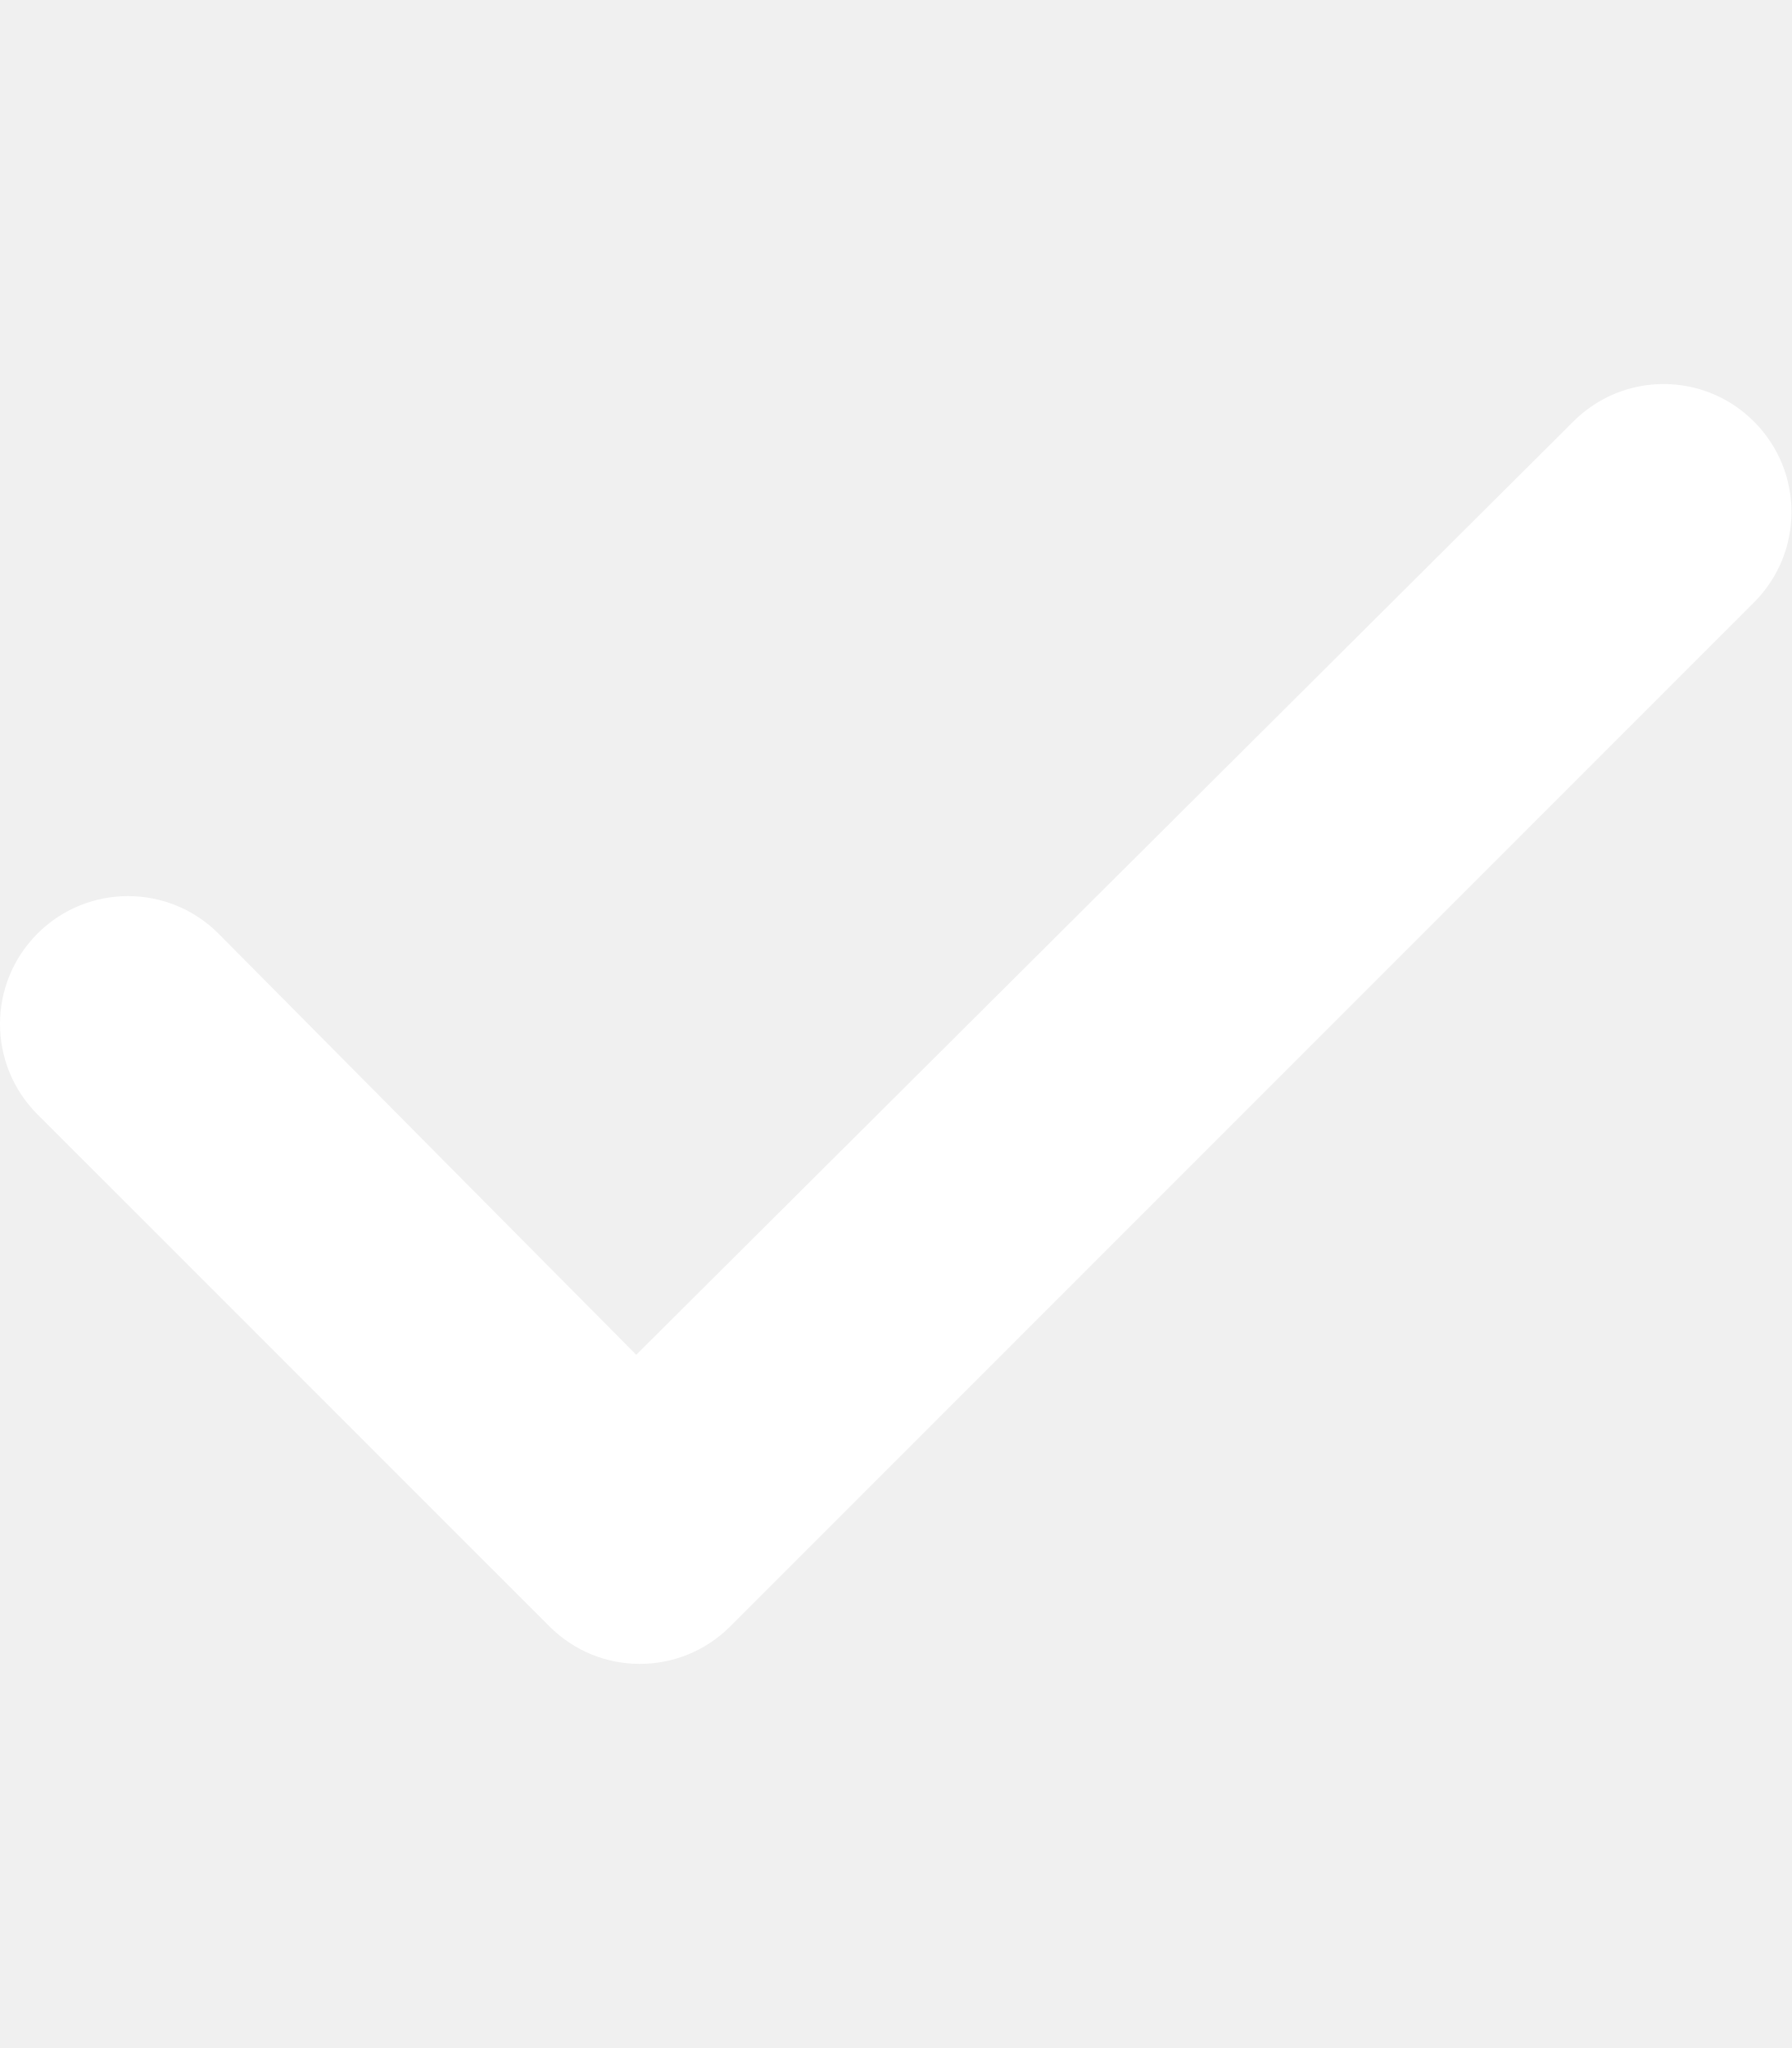
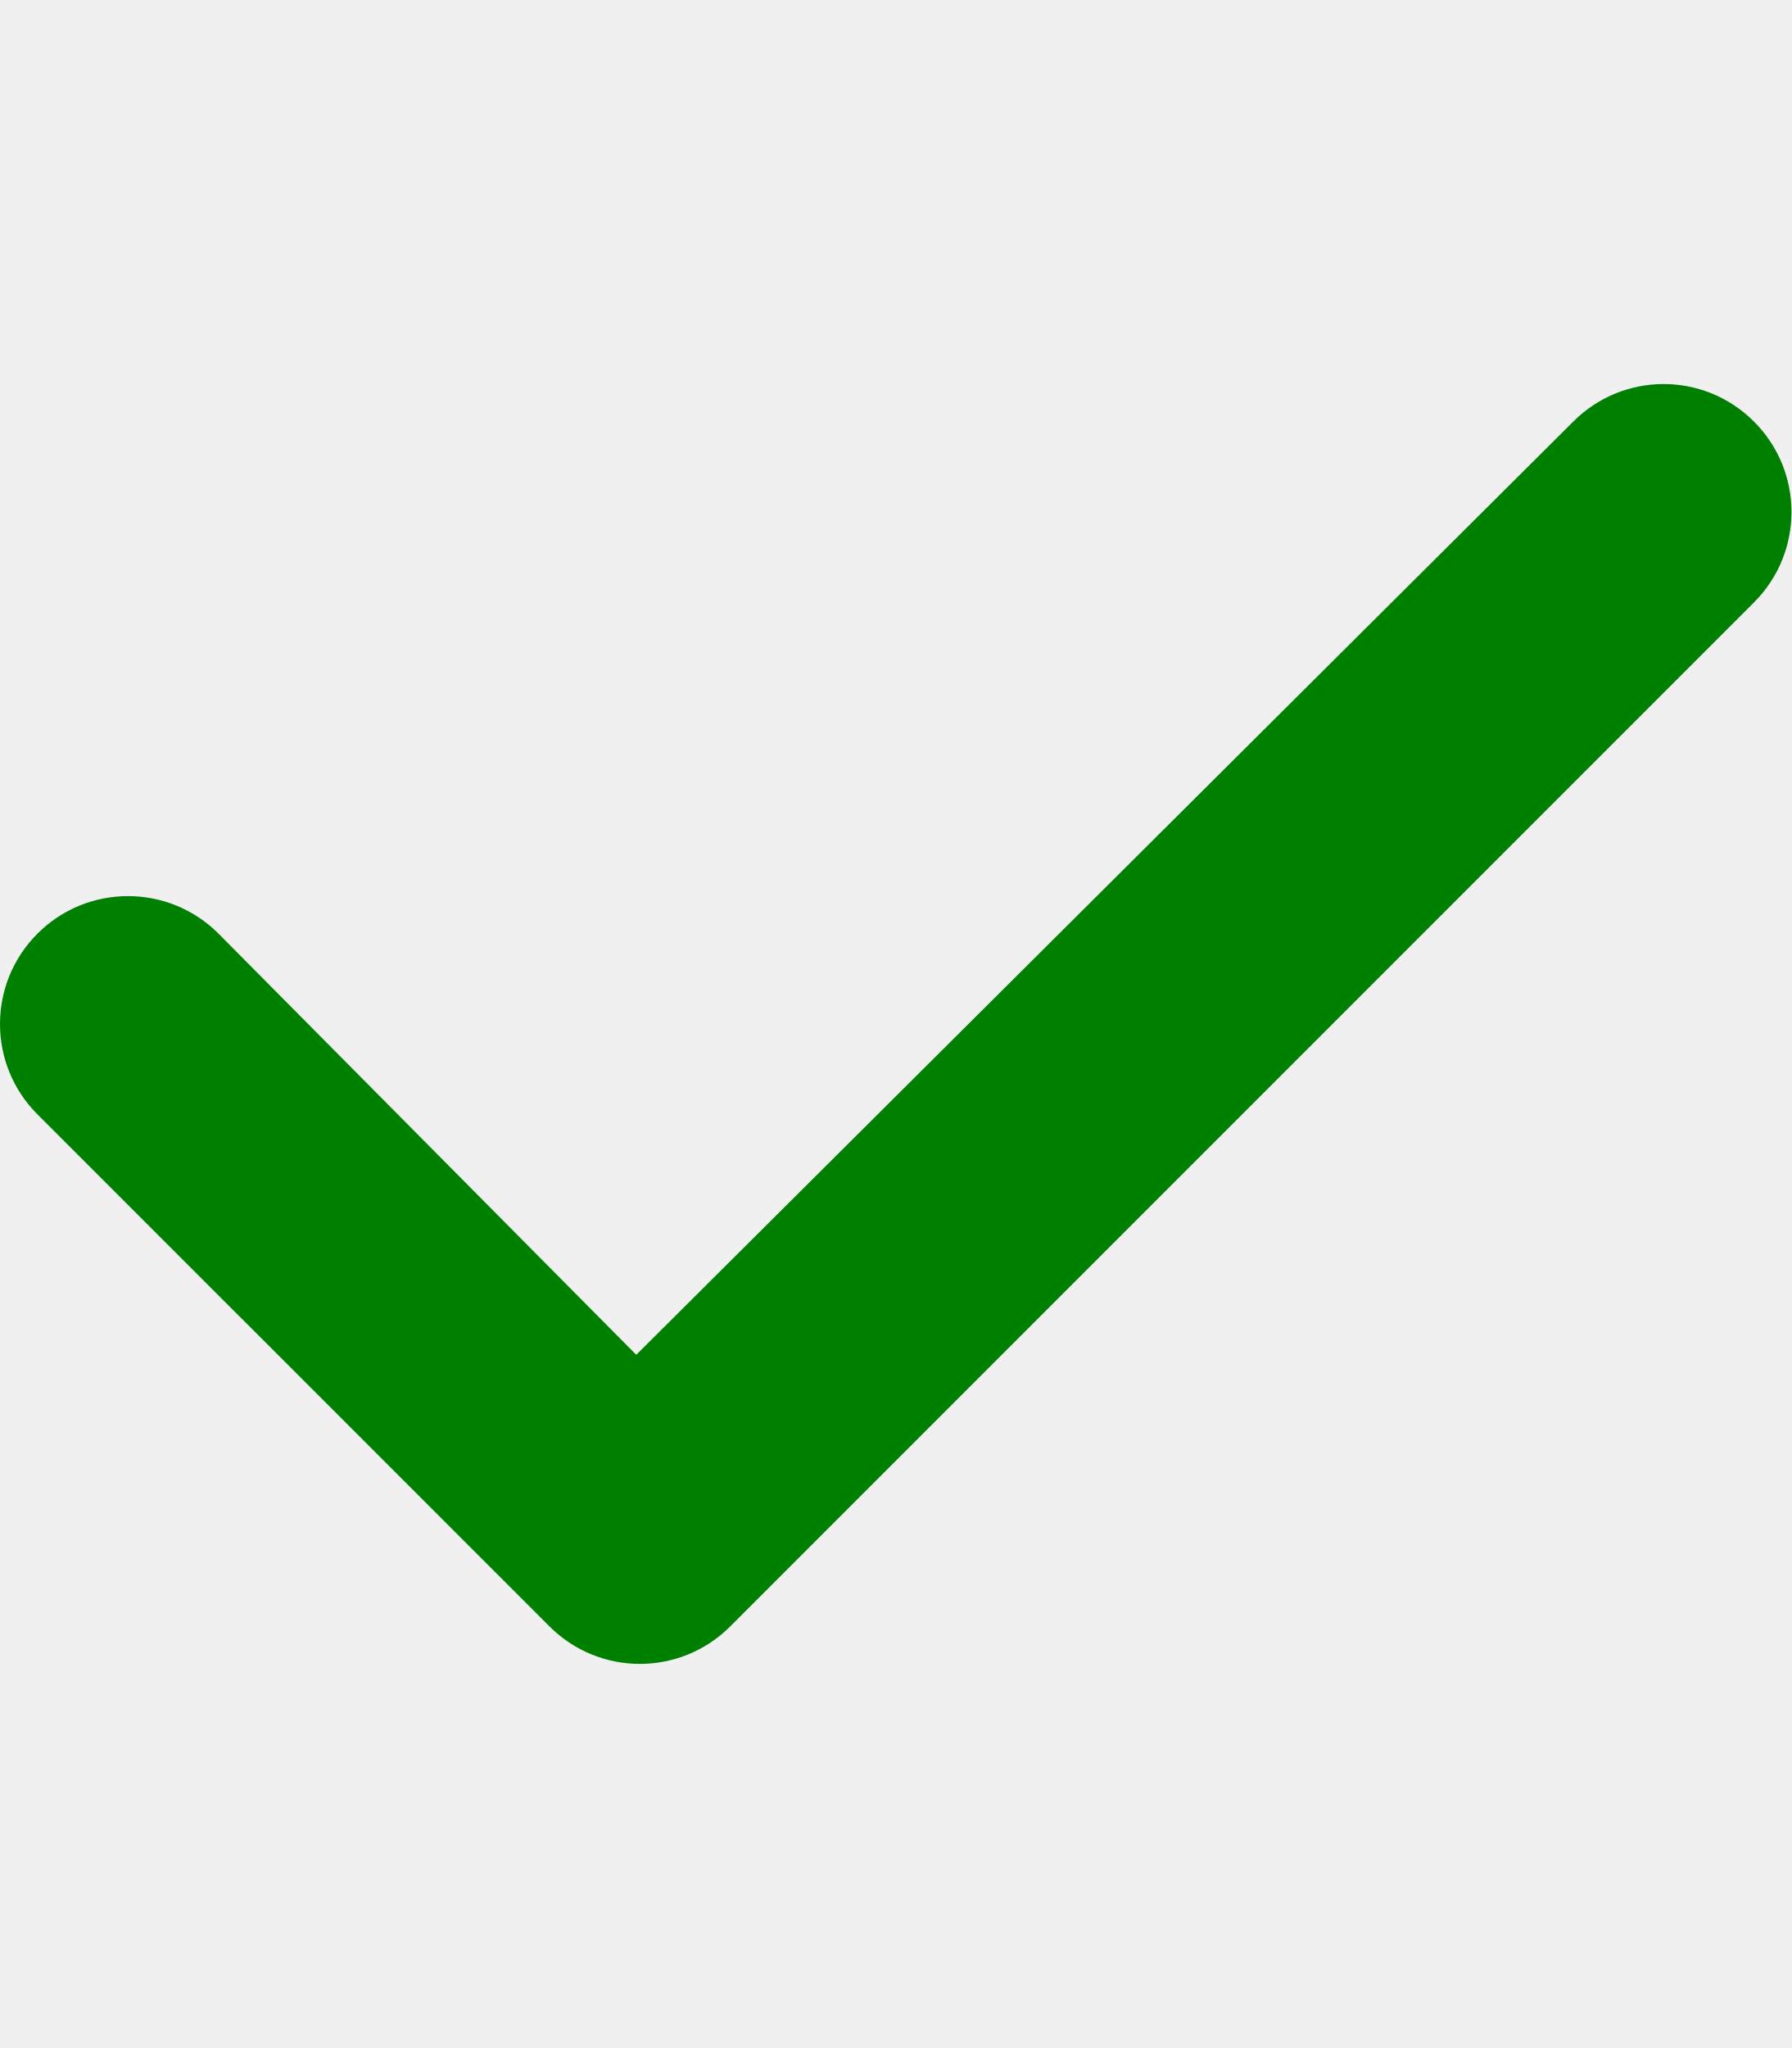
<svg xmlns="http://www.w3.org/2000/svg" viewBox="0 0 448 512">
-   <path d="M438.6 105.4C451.1 117.9 451.1 138.1 438.6 150.6L182.6 406.6C170.1 419.1 149.9 419.1 137.4 406.6L9.372 278.6C-3.124 266.1-3.124 245.9 9.372 233.4C21.87 220.9 42.13 220.9 54.63 233.4L159.1 338.7L393.4 105.4C405.9 92.88 426.1 92.88 438.6 105.4H438.6z" fill="white" />
+   <path d="M438.6 105.4C451.1 117.9 451.1 138.1 438.6 150.6L182.6 406.6C170.1 419.1 149.9 419.1 137.4 406.6L9.372 278.6C-3.124 266.1-3.124 245.9 9.372 233.4C21.87 220.9 42.13 220.9 54.63 233.4L159.1 338.7L393.4 105.4C405.9 92.88 426.1 92.88 438.6 105.4H438.6z" fill="green" />
</svg>
